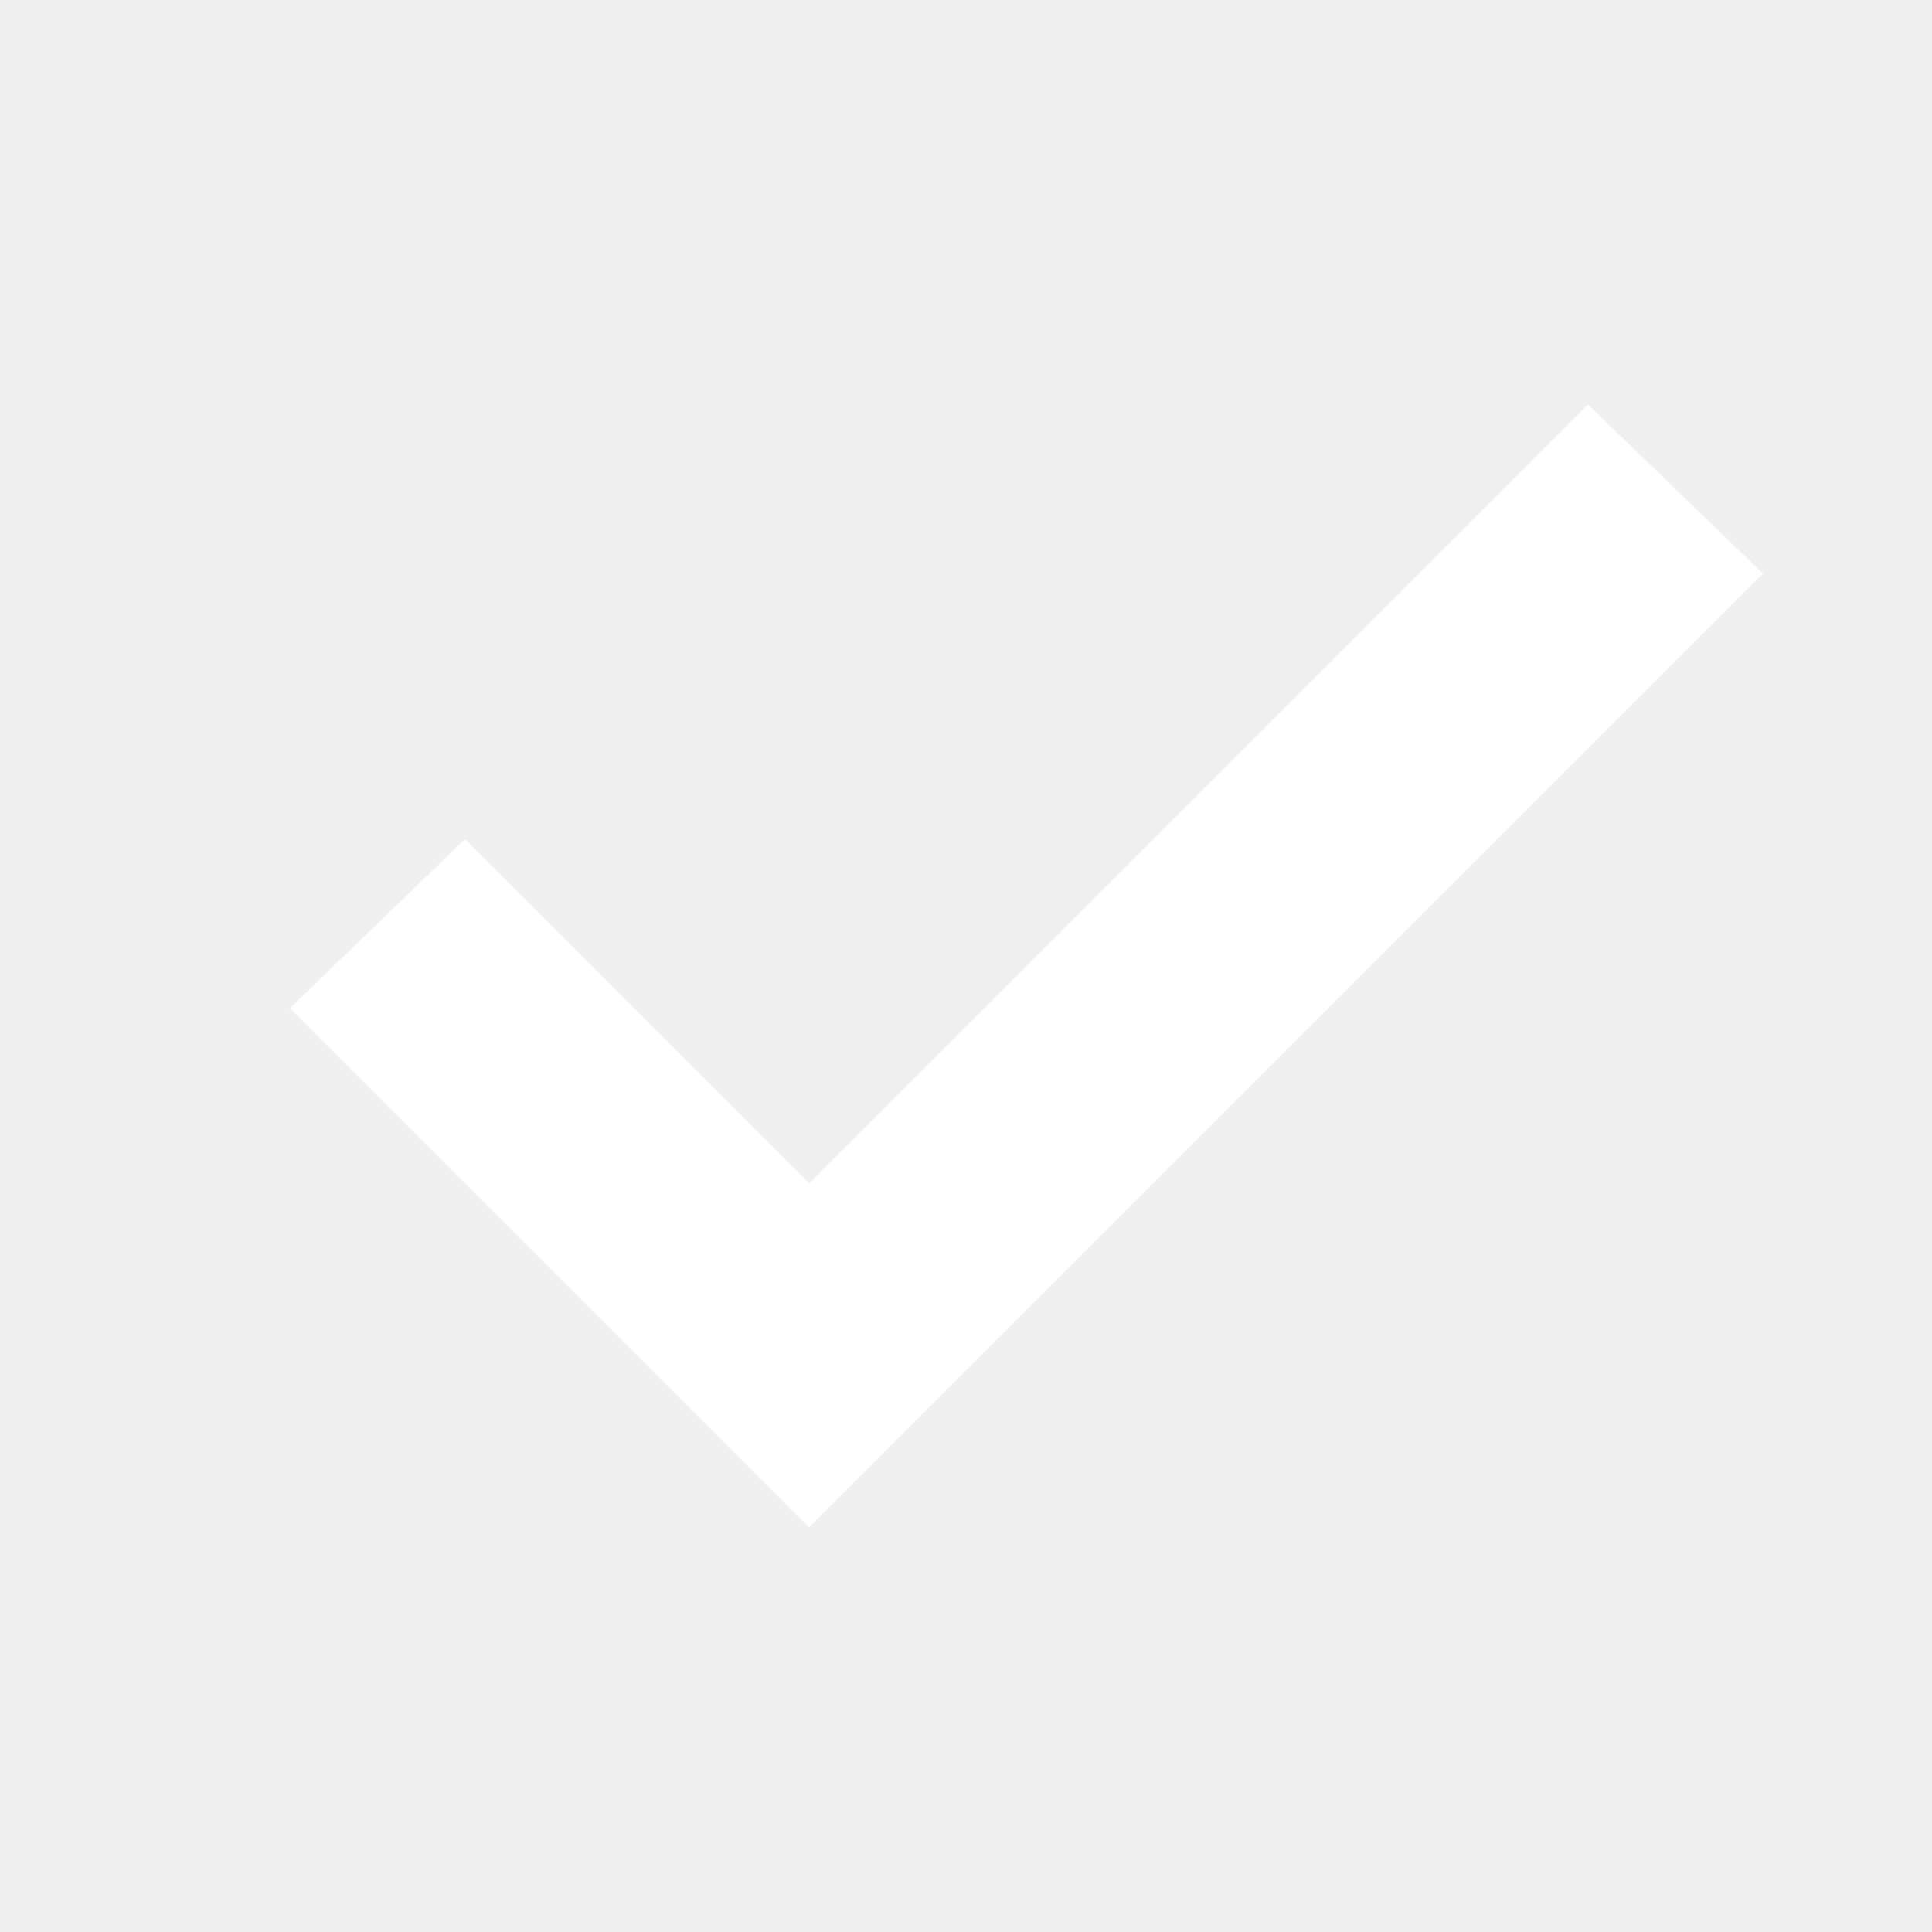
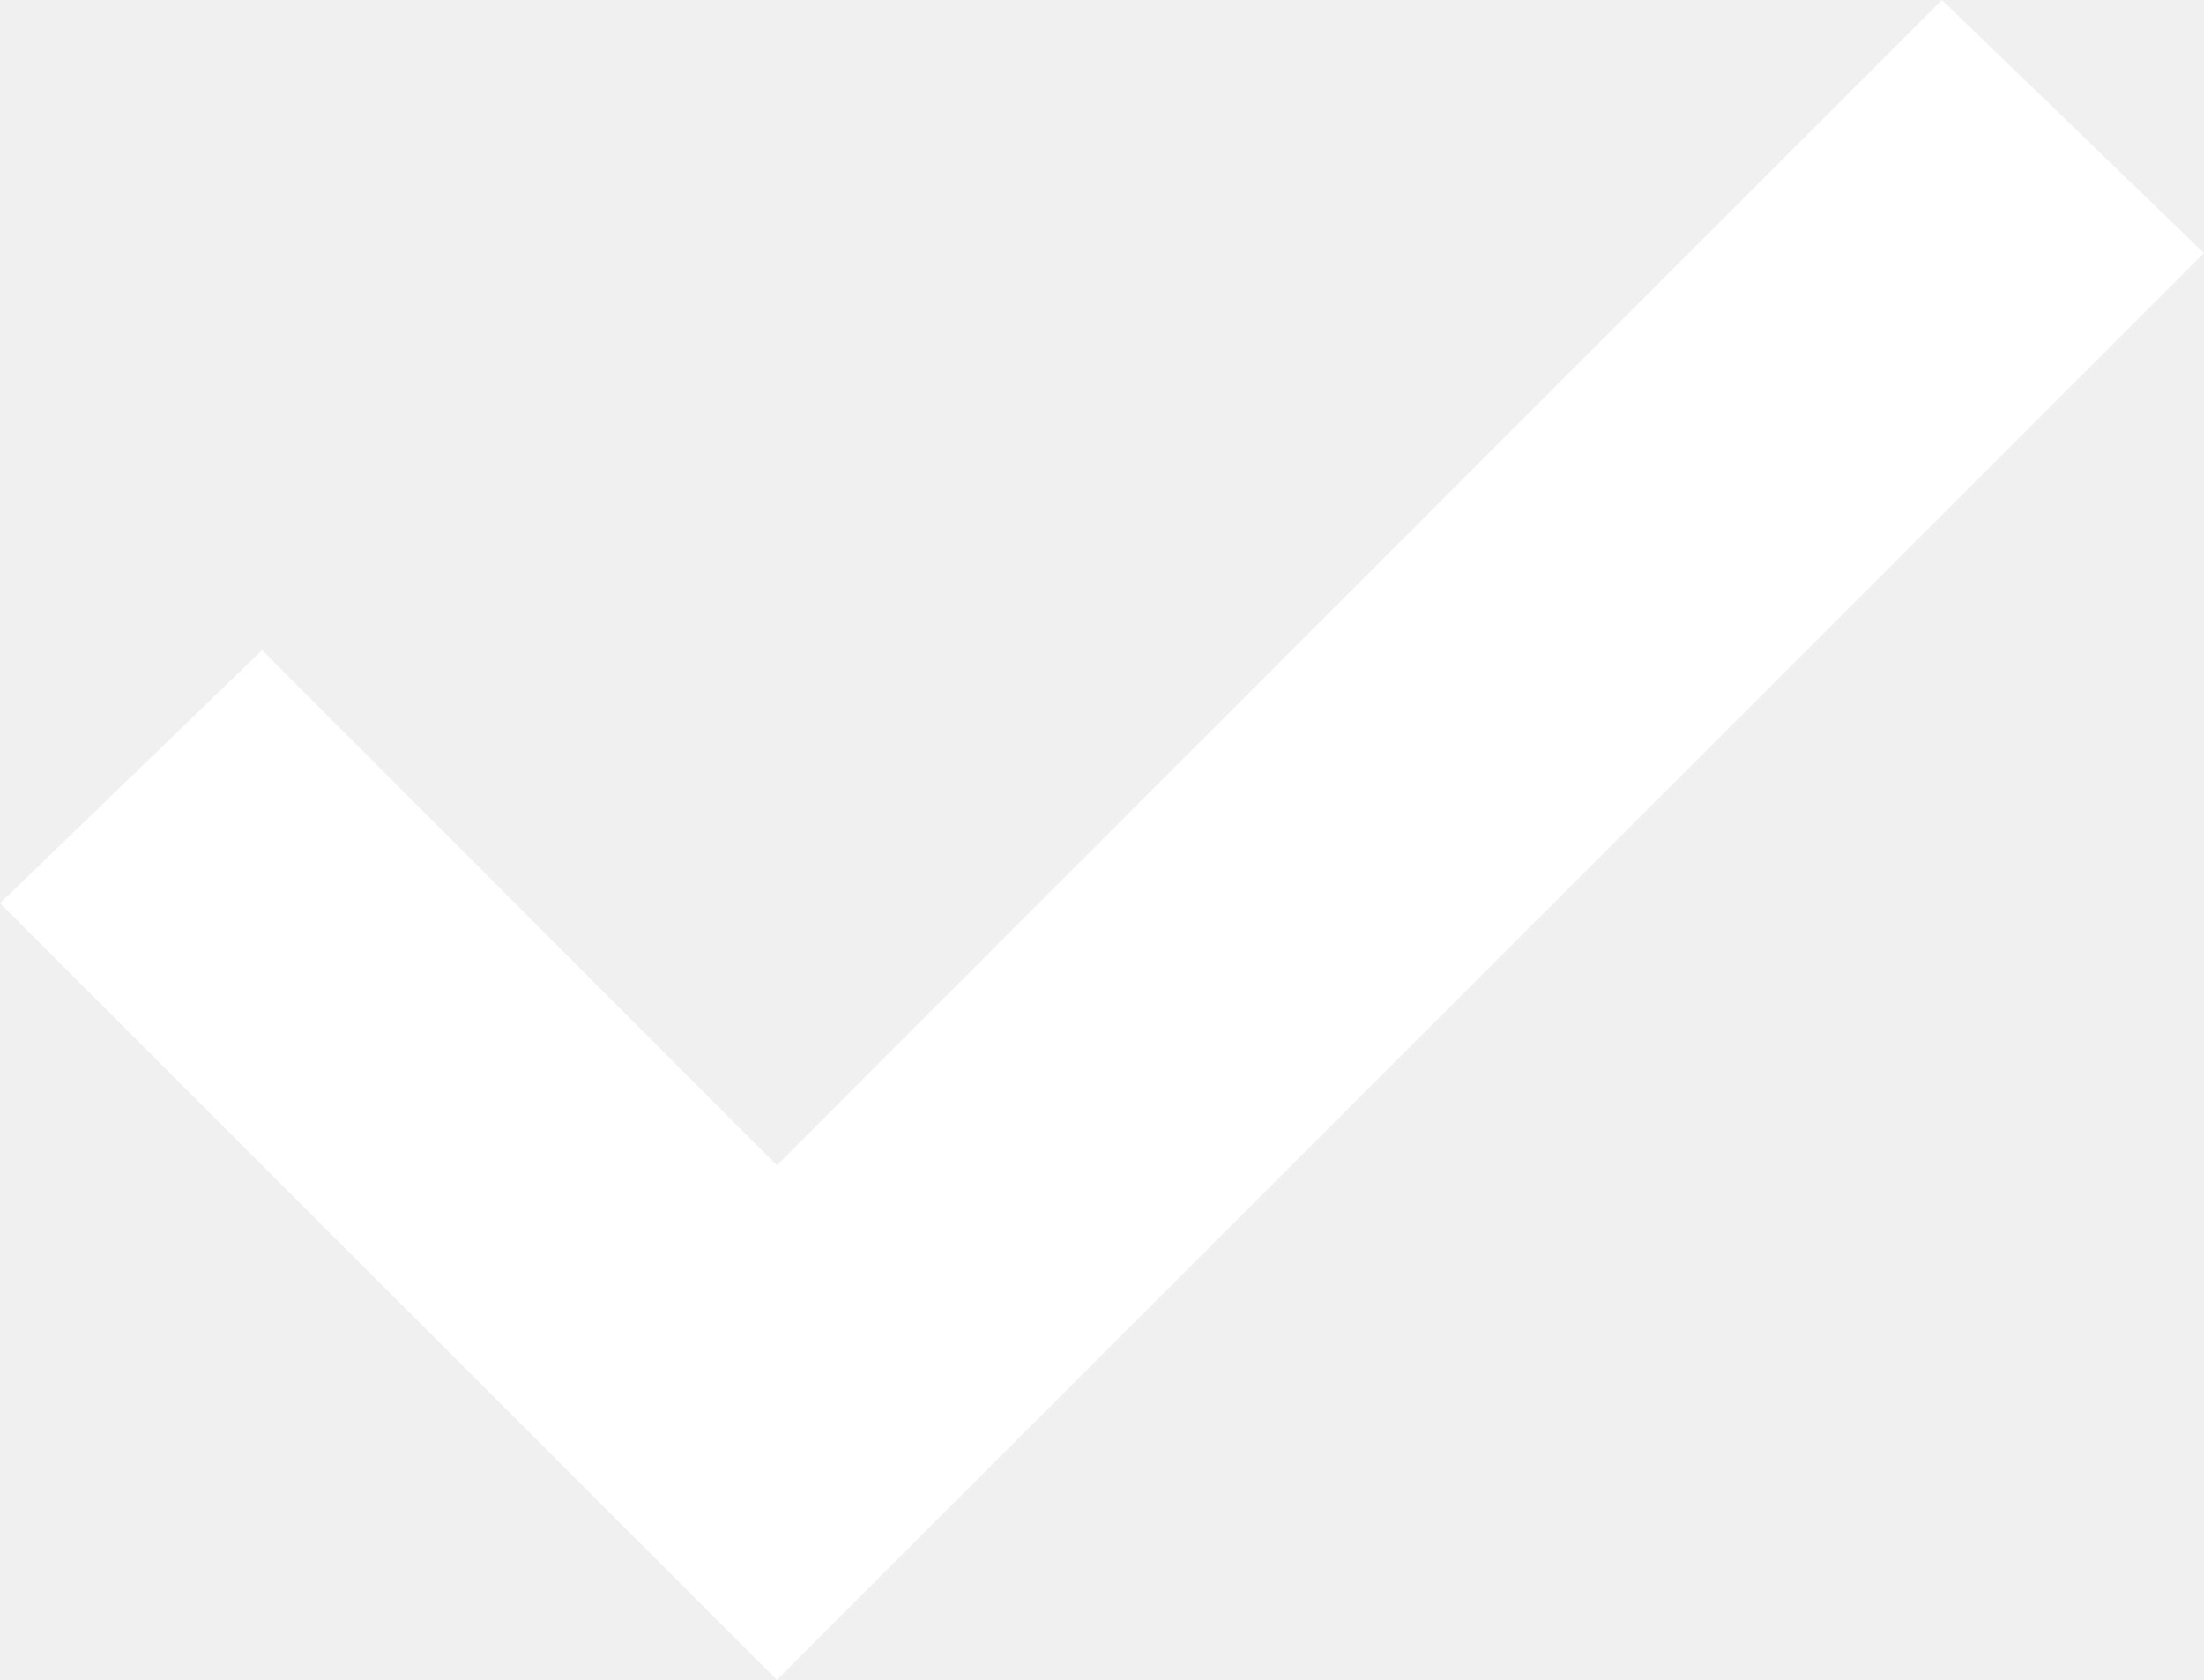
- <svg xmlns="http://www.w3.org/2000/svg" version="1.1" id="Layer_1" x="0px" y="0px" viewBox="0 0 32 32" enable-background="new 0 0 32 32" xml:space="preserve">
-   <polygon id="check_1_" fill="#FFFFFF" points="4.8,16.7 7.7,13.9 13.4,19.6 26.3,6.7 29.2,9.5 13.4,25.3 " />
+ <svg xmlns="http://www.w3.org/2000/svg" version="1.1" id="Layer_1" x="0px" y="0px" viewBox="91.8 326.1 466.7 355.8" enable-background="new 91.8 326.1 466.7 355.8" xml:space="preserve">
+   <polygon id="check_1_" fill="#FFFFFF" points="91.8,517.4 147.3,463.8 256.3,572.9 503,326.1 558.5,379.7 256.3,681.9 " />
</svg>
